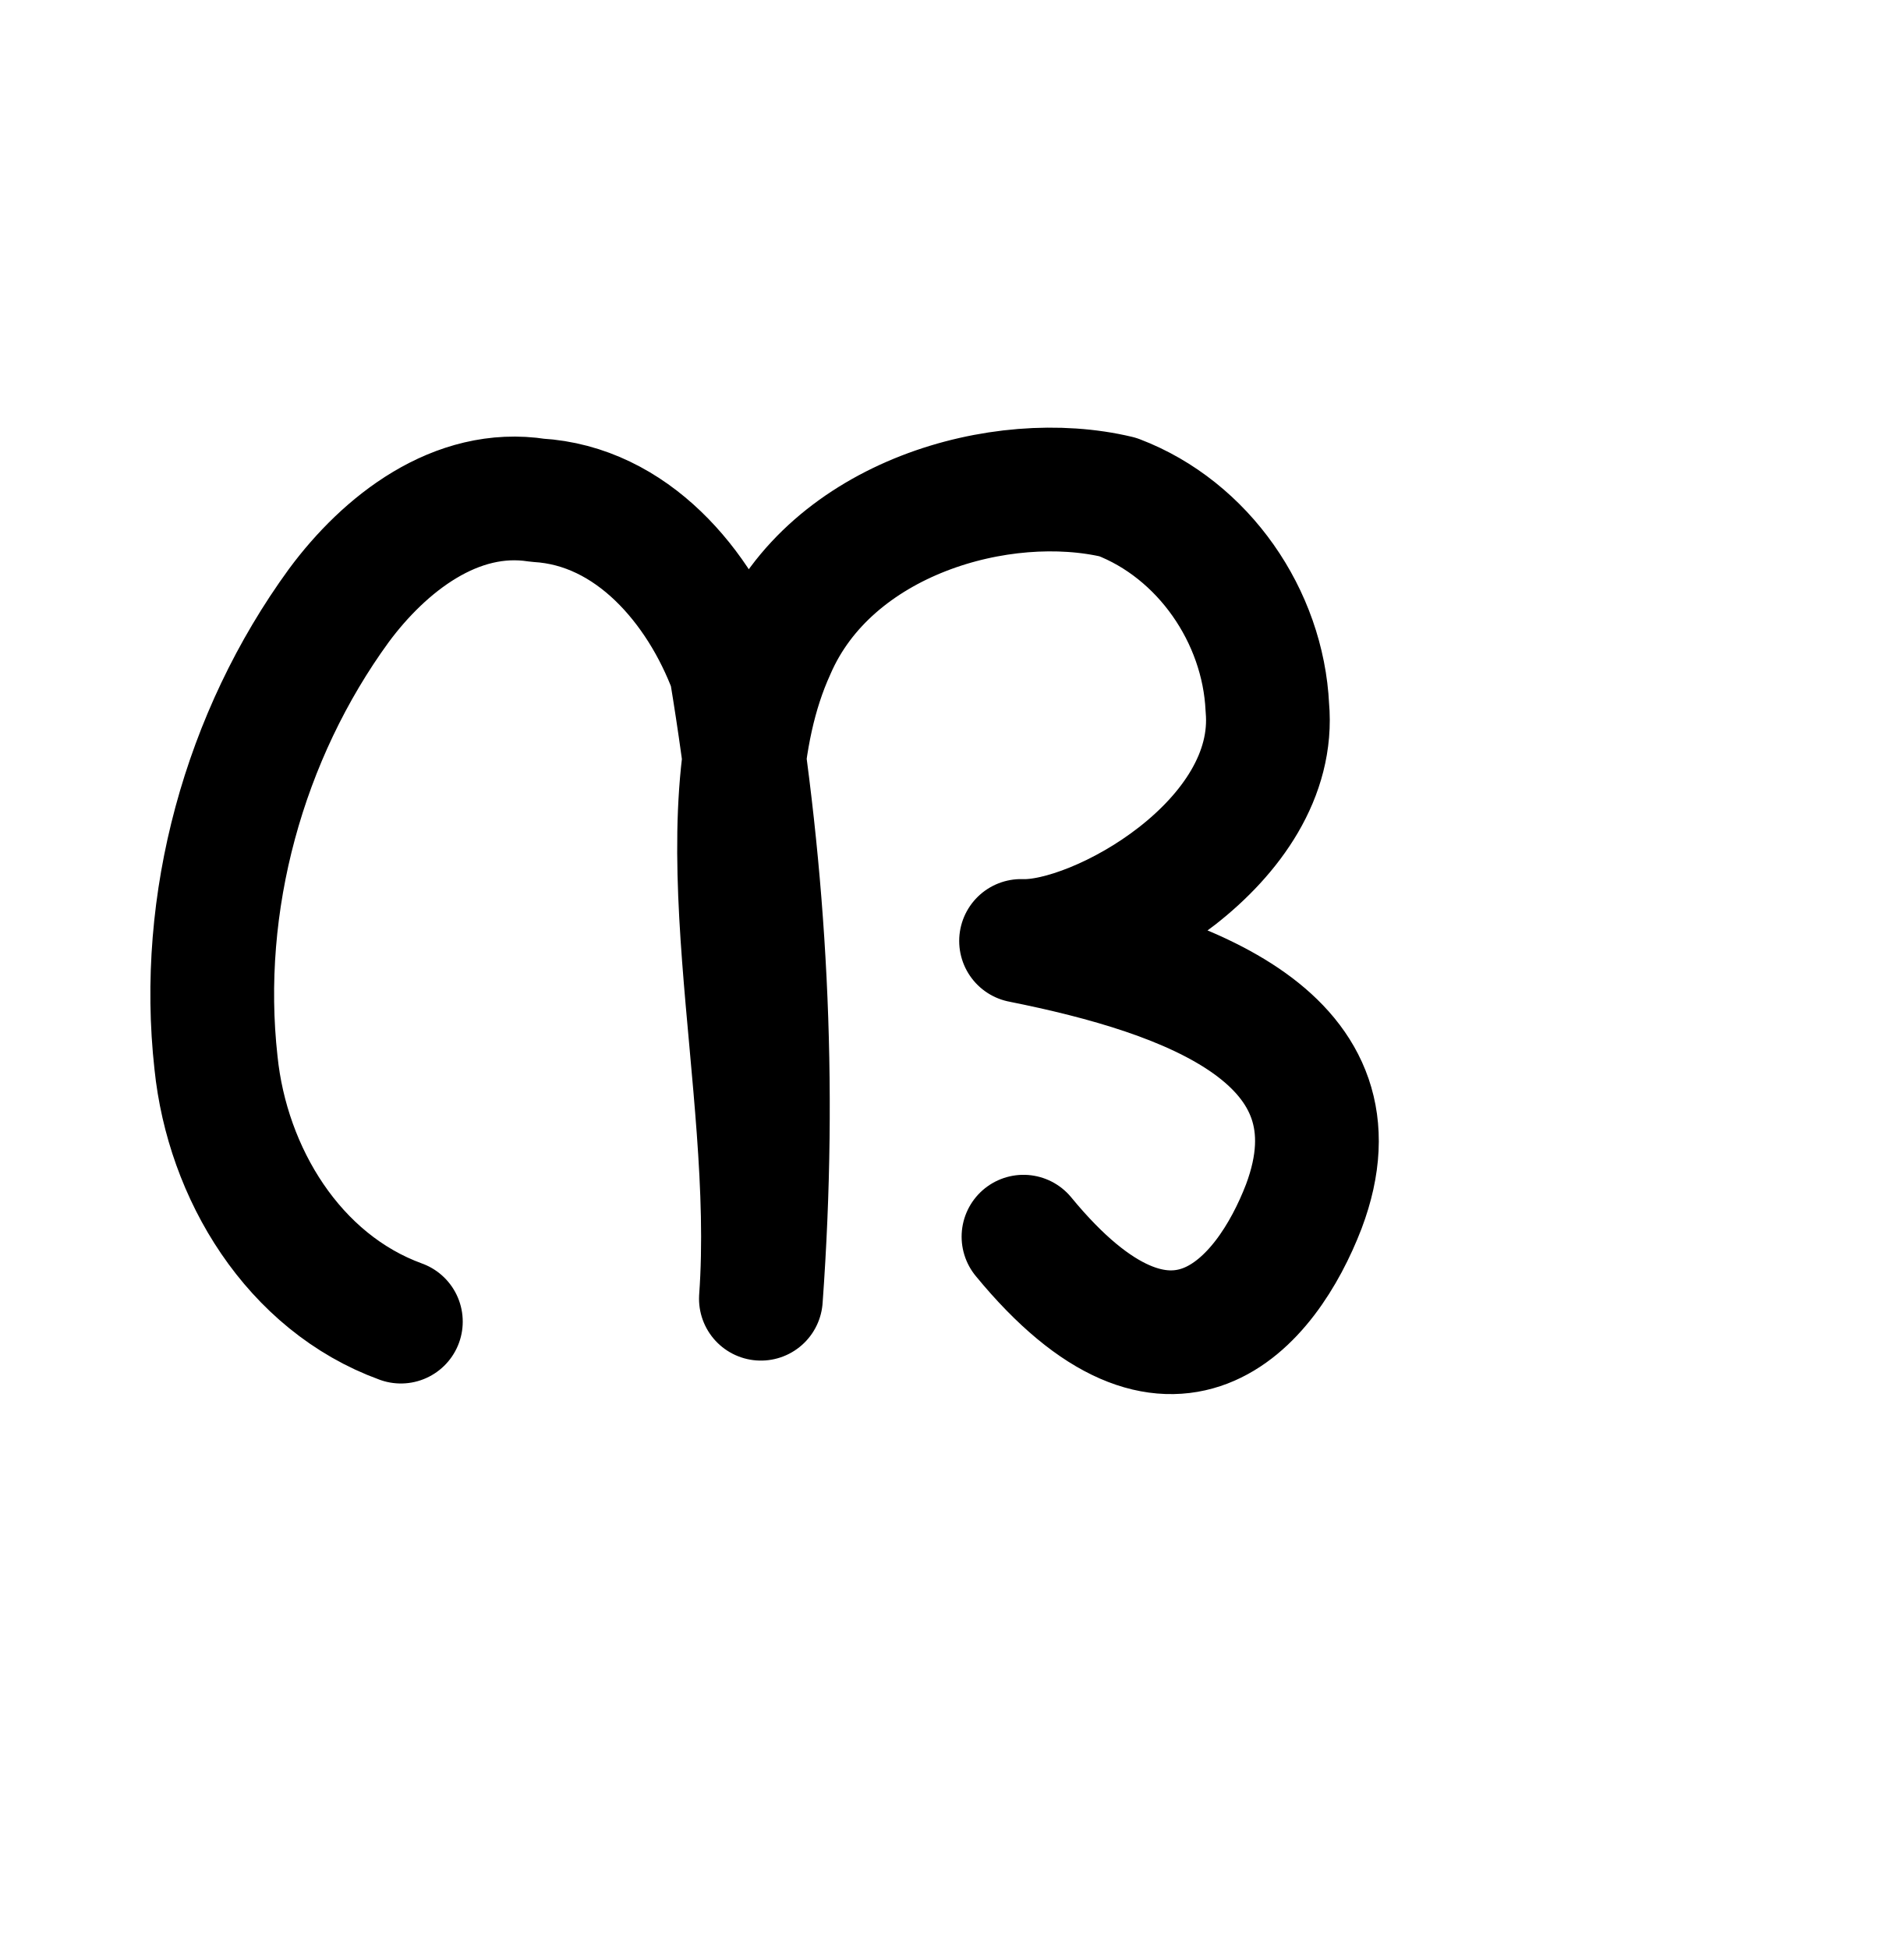
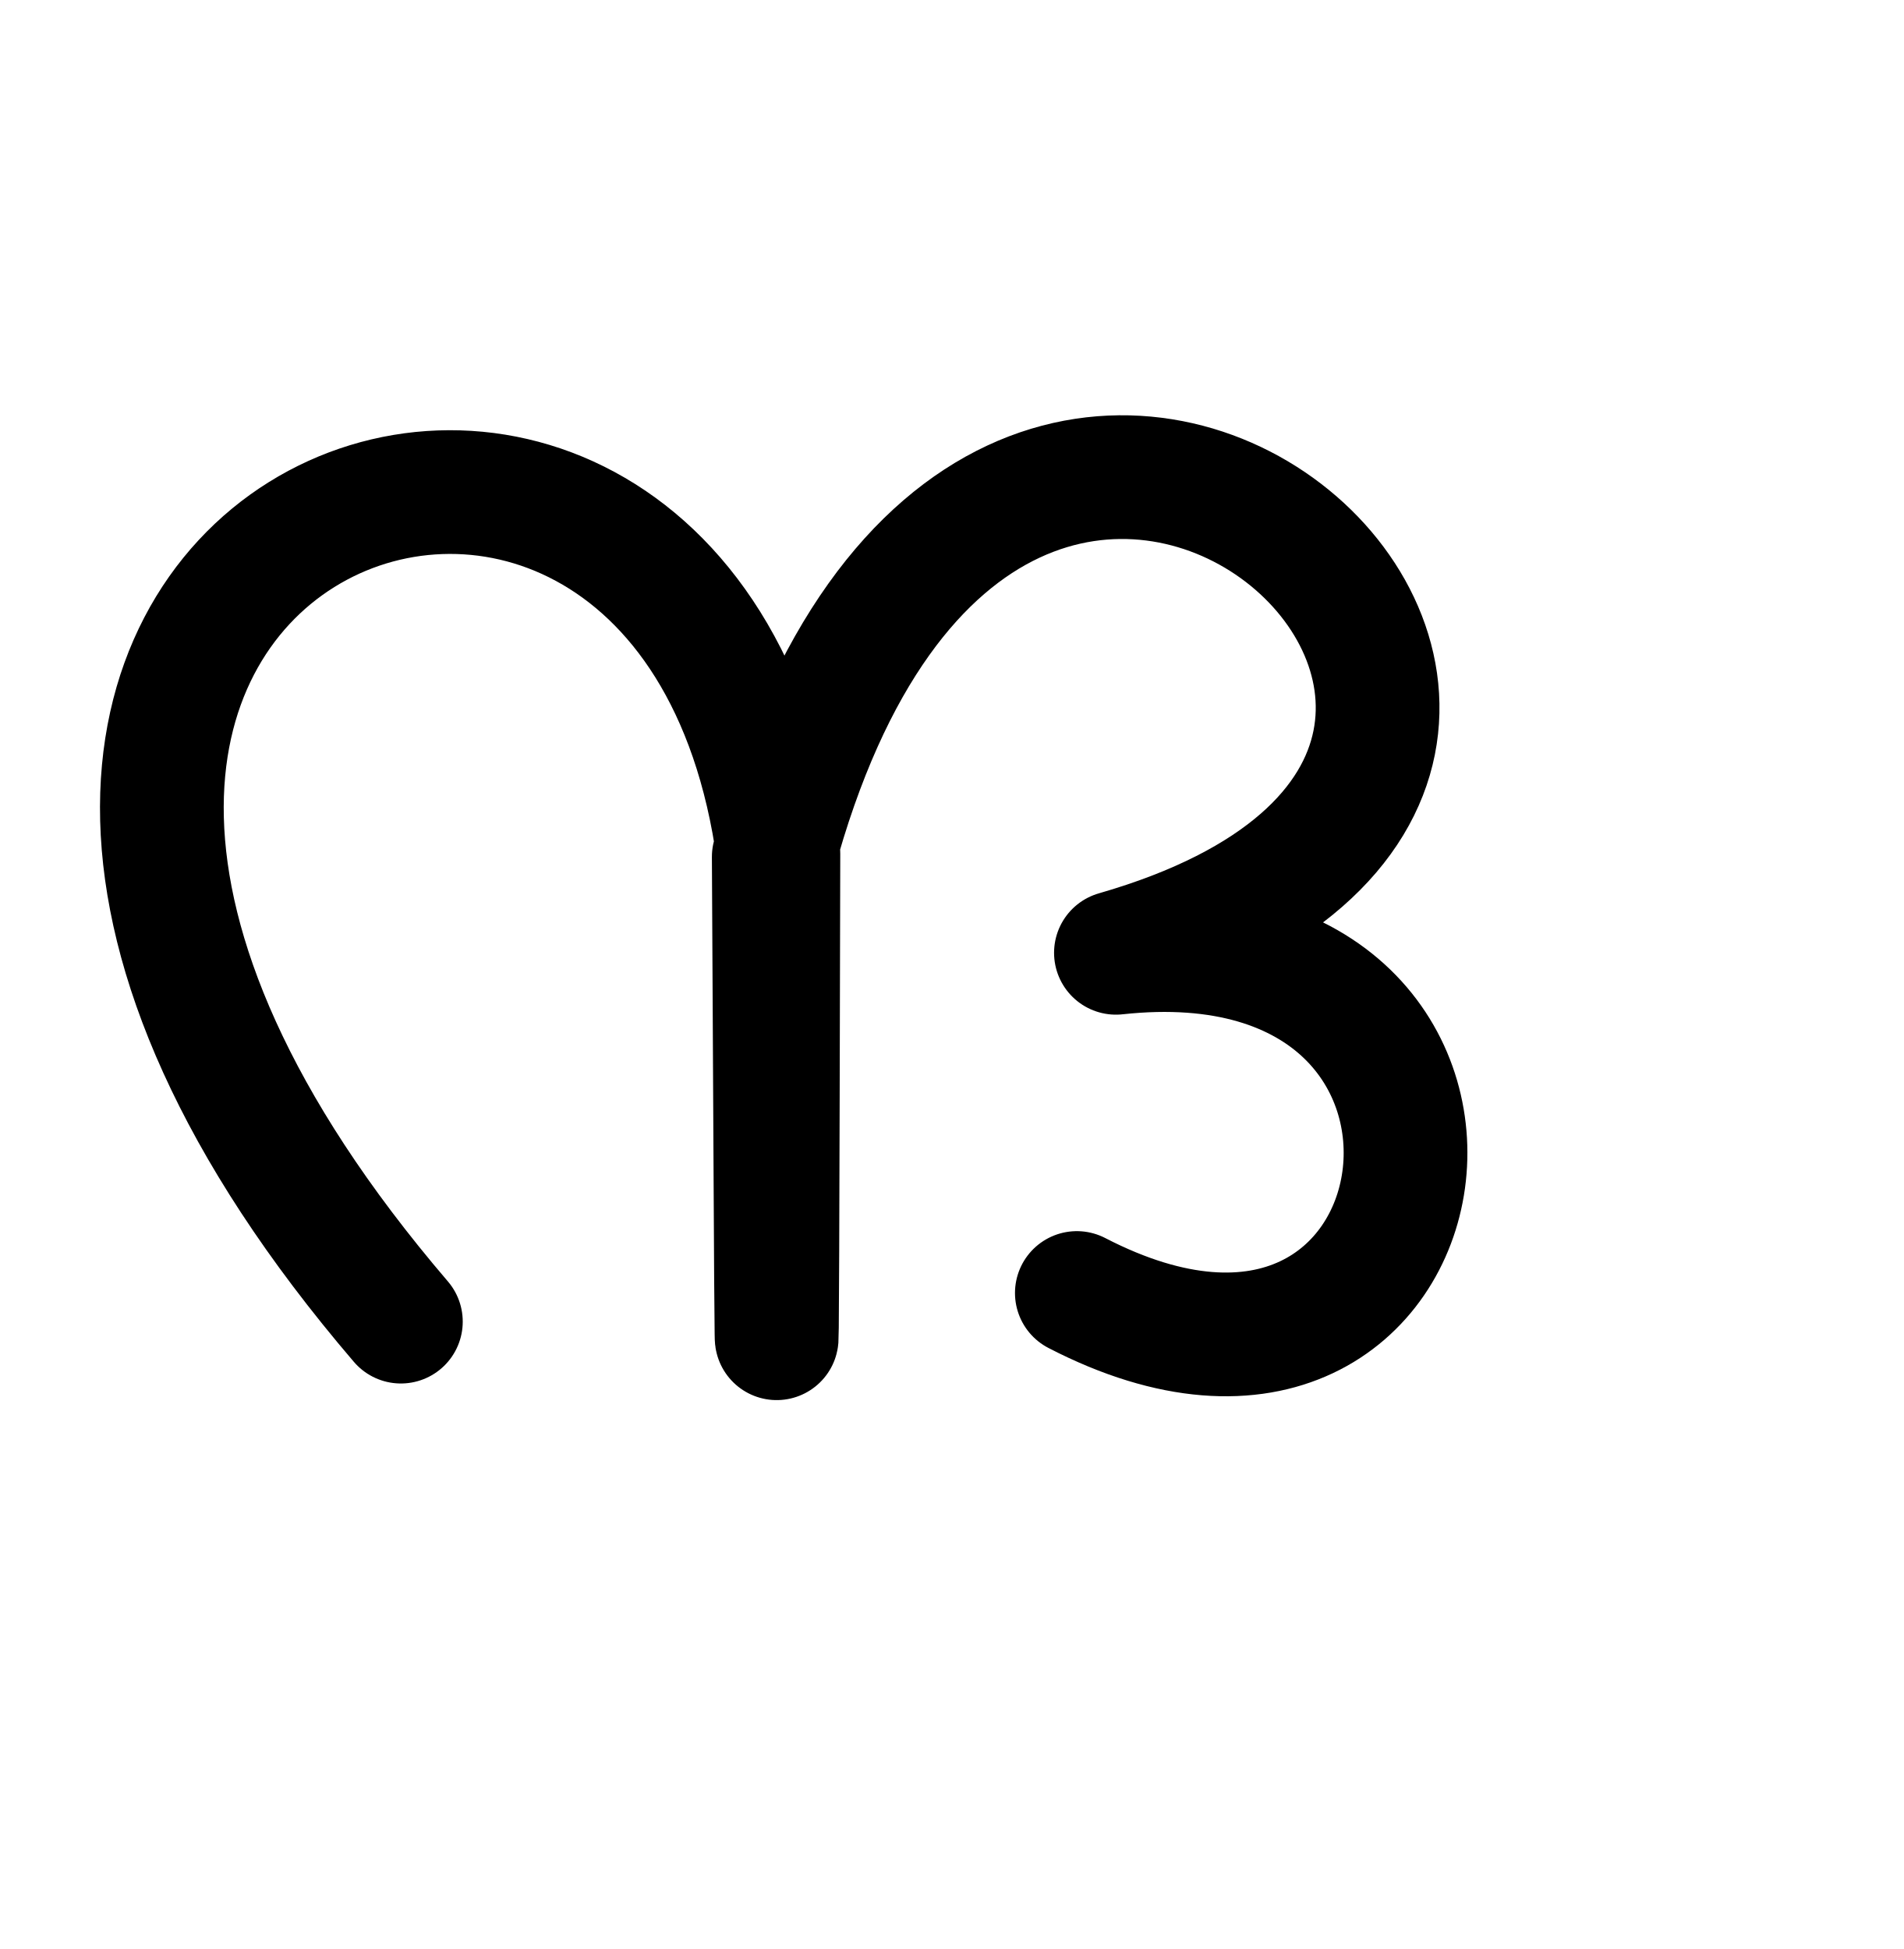
<svg xmlns="http://www.w3.org/2000/svg" width="2000" height="2048" id="svg2992" version="1.1">
  <defs id="defs5498">
    </defs>
  <g id="layer1" transform="translate(0,1048)">
-     <path style="fill:none;stroke:#000000;stroke-width:130;stroke-linecap:round;stroke-linejoin:round;stroke-miterlimit:4;stroke-dasharray:none;stroke-opacity:1" d="M 421.187,340.761 C 308.162,299.675 238.881,184.726 226.949,68.813 208.247,-99.546 256.449,-274.982 356.027,-411.723 403.98,-476.538 479.153,-535.741 564.7,-522.326 664.044,-516.605 735.409,-431.363 768,-344 804.245,-125.356 816,88 799.448,316.705 816,88 730.555,-184.441 812.969,-365.646 c 59.825,-138.411 239.372,-189.184 361.464,-160.068 89.963,34.301 152.592,125.241 157.129,221.033 C 1344.37,-162.712 1152,-56 1072.8,-59.26 c 176.839,35.327 363.722,102.099 297.065,279.025 -39.358,102.297 -138.492,221.592 -294.519,31.731" id="path3879" />
+     <path style="fill:none;stroke:#000000;stroke-width:130;stroke-linecap:round;stroke-linejoin:round;stroke-miterlimit:4;stroke-dasharray:none;stroke-opacity:1" d="M 421.187,340.761 C -288,-488 720,-872 817.84,-150.87 816,664 816,376 812.969,-147.596 1043.396,-1002.681 1872,-248 1172.48,-46.8 1628.885,-96.495 1536,520 1131.416,310.681" id="path3879" />
  </g>
</svg>
